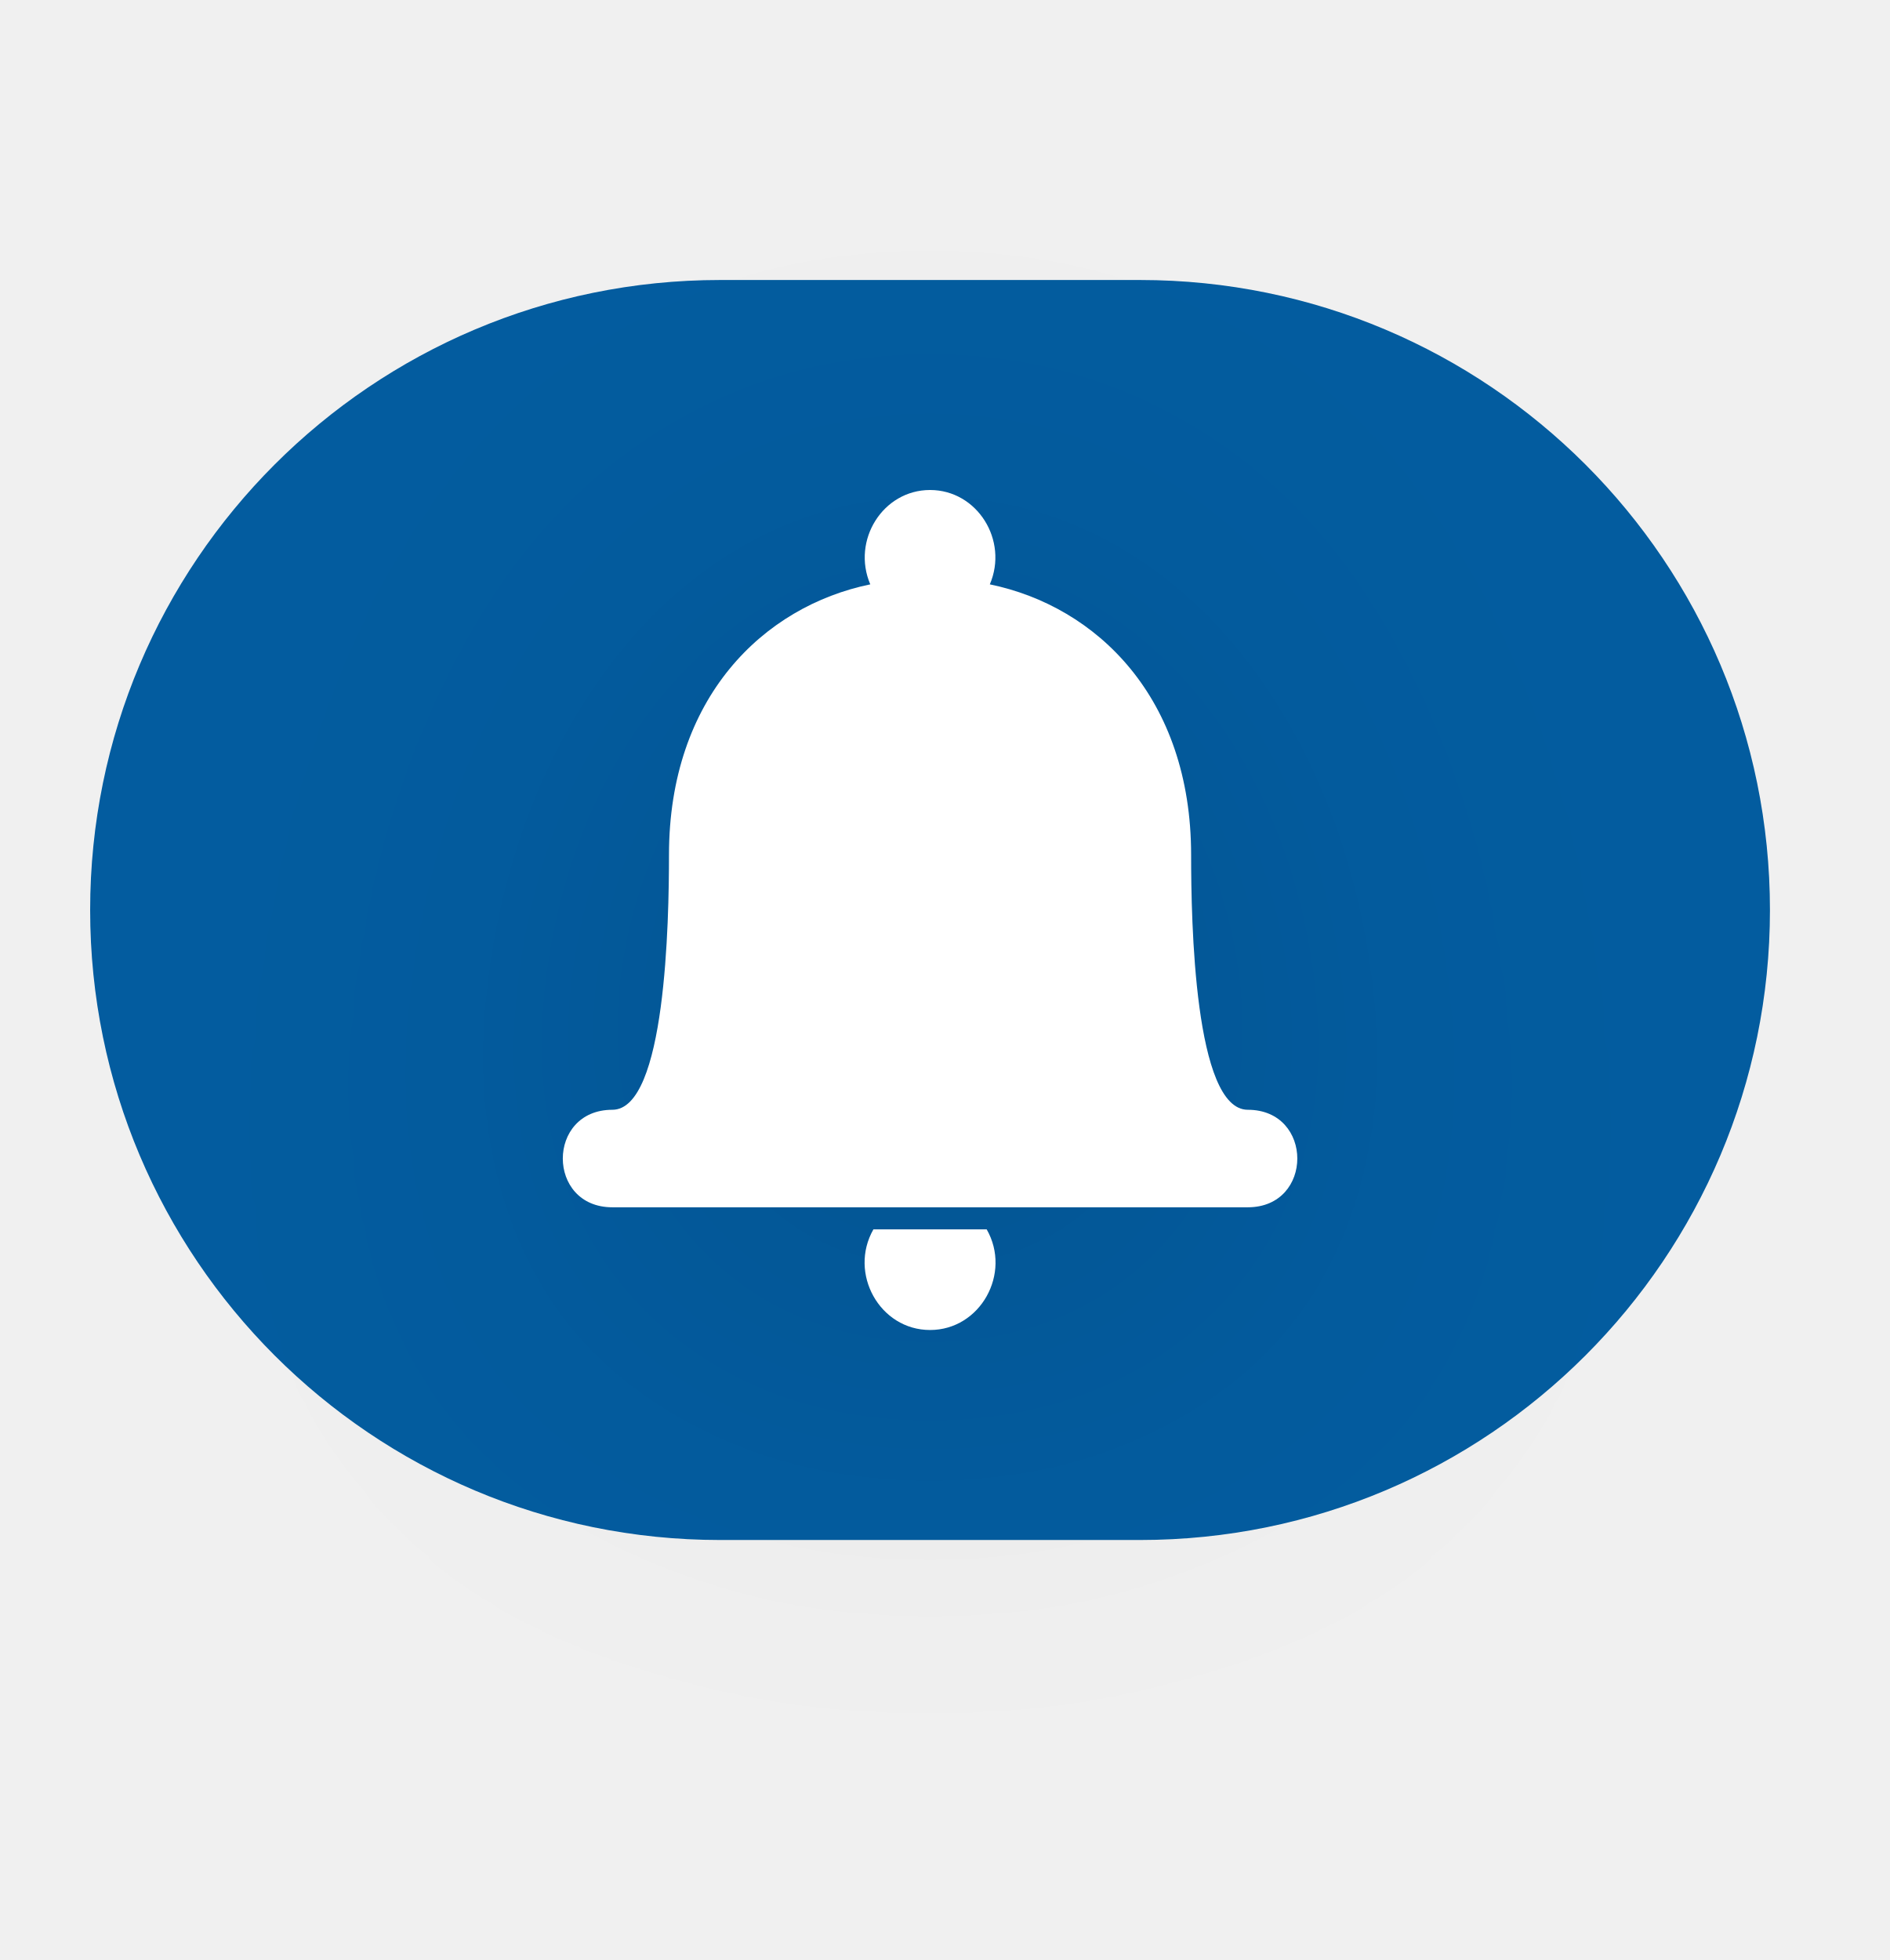
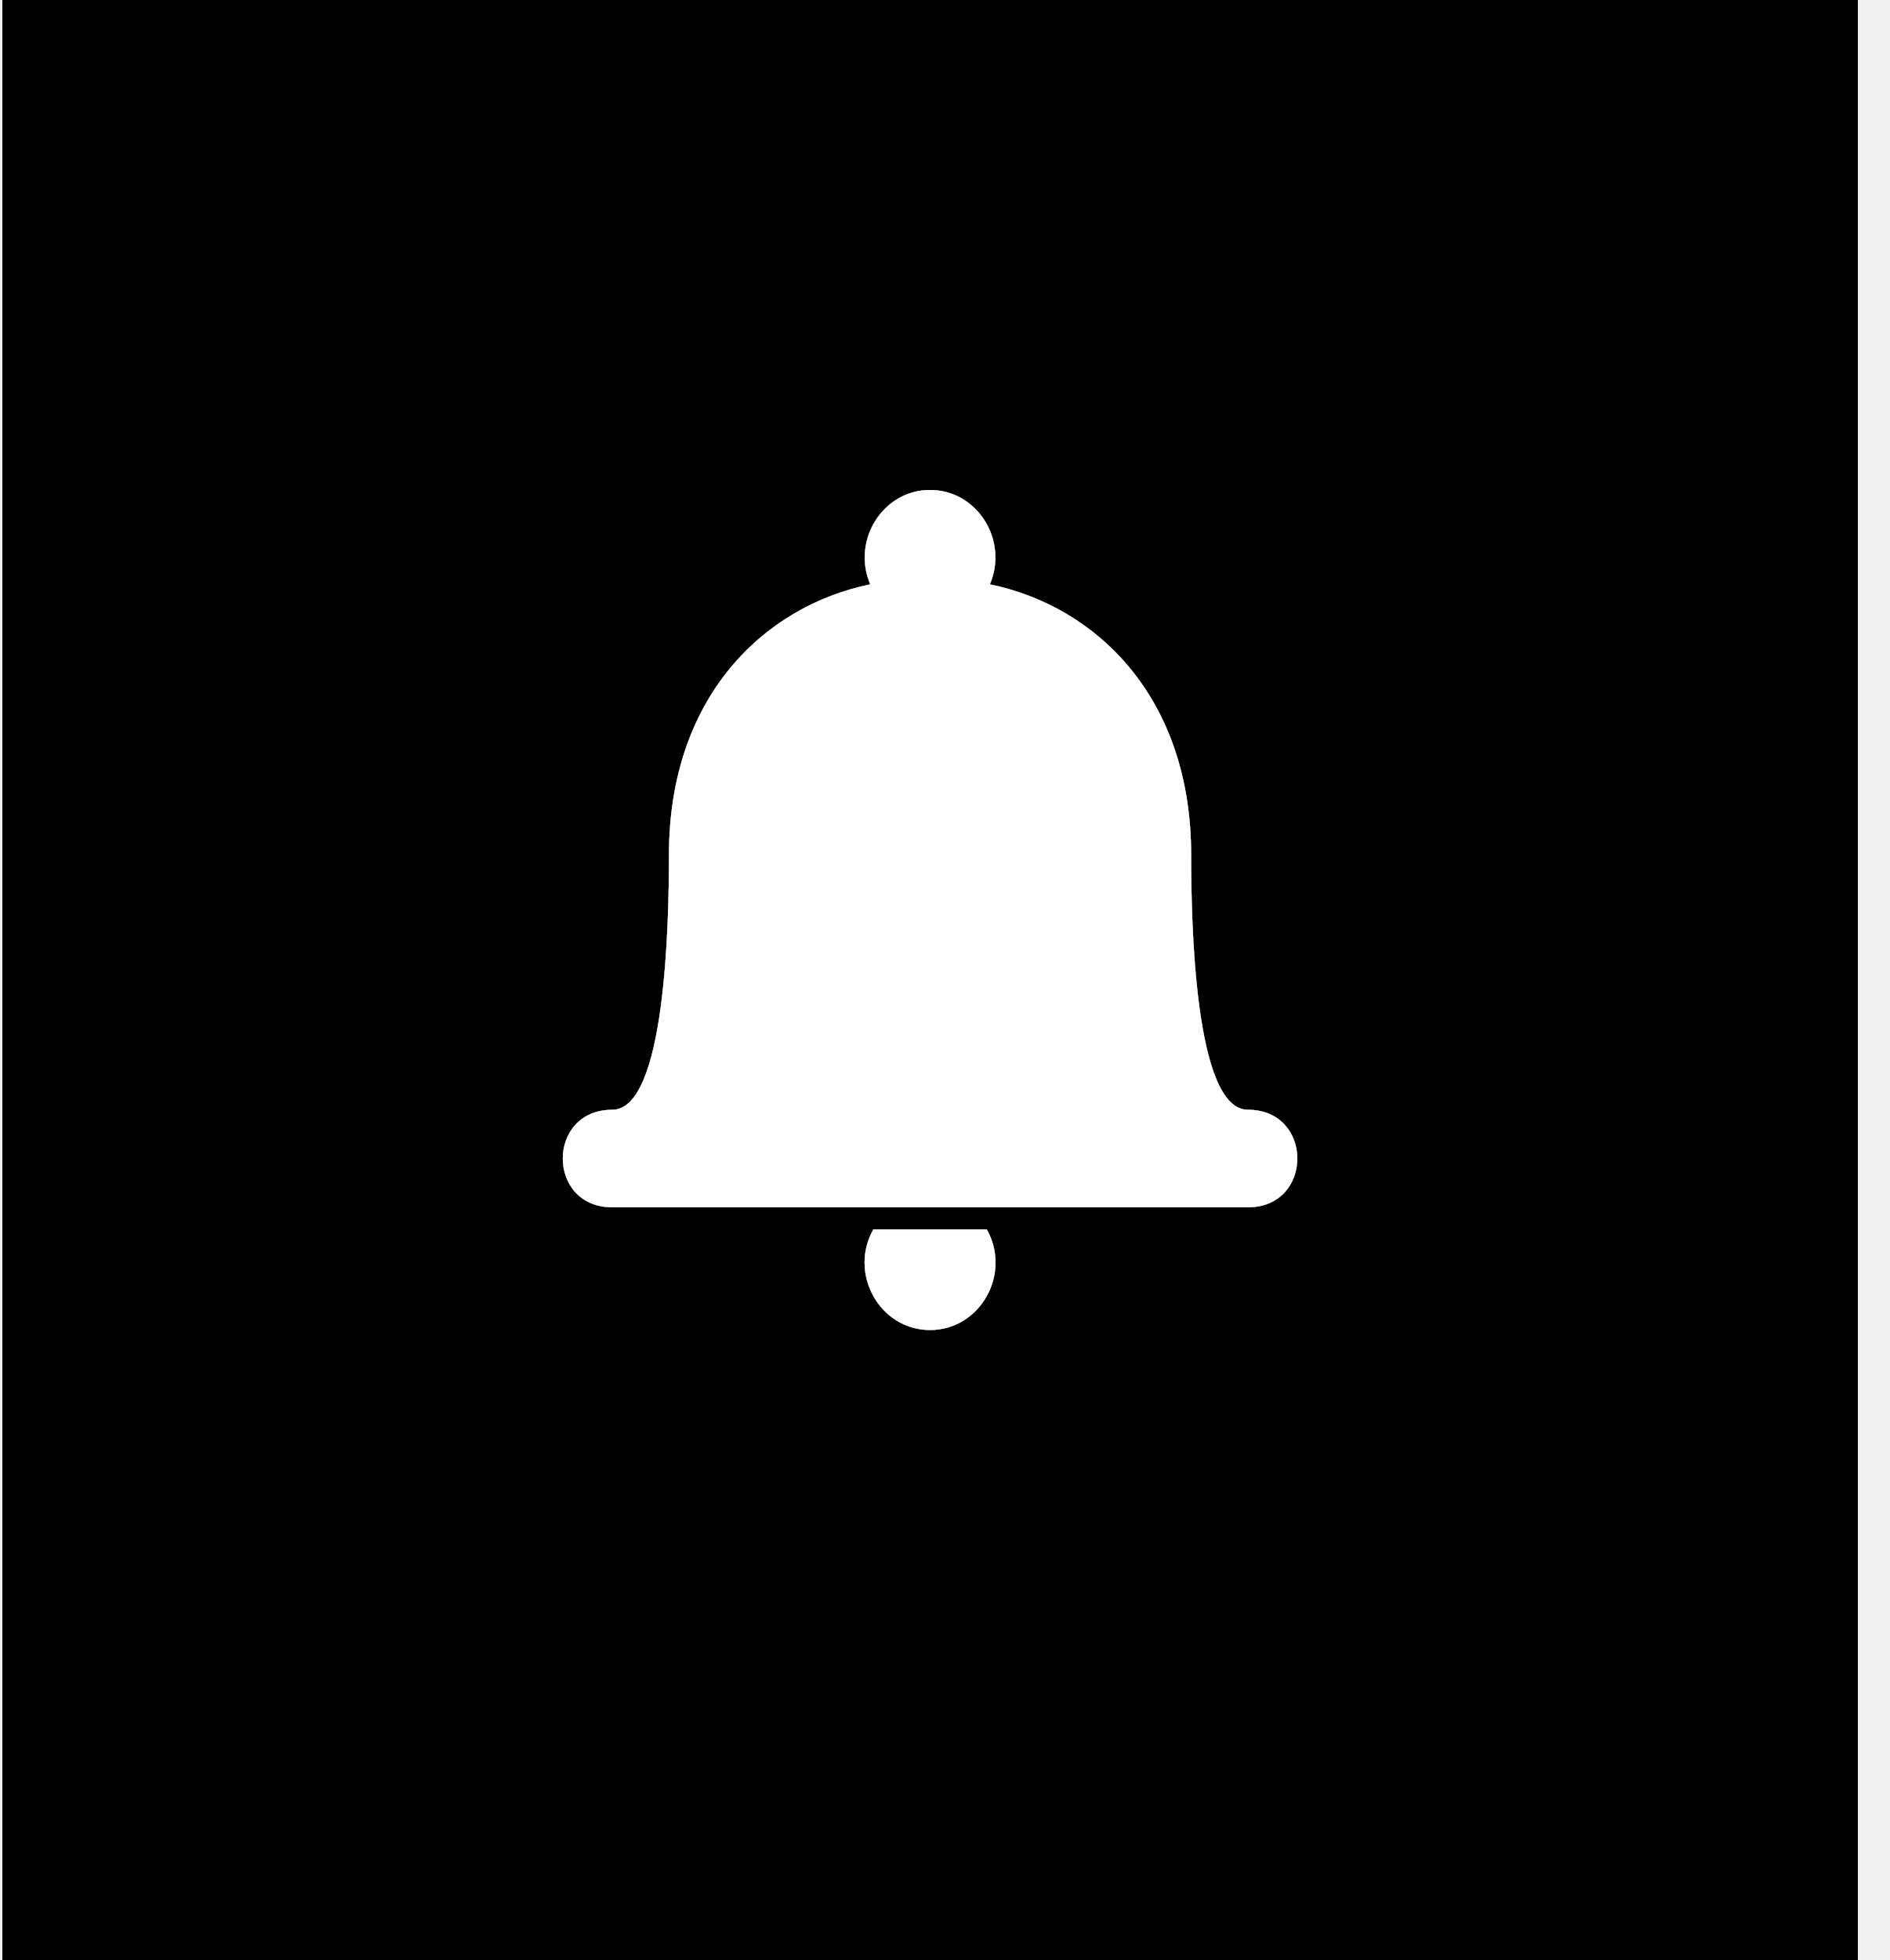
<svg xmlns="http://www.w3.org/2000/svg" width="27" height="28" viewBox="0 0 27 28" fill="none">
  <rect x="1.288" y="4" width="24" height="18" rx="9" fill="#035C9F" />
  <g filter="url(#filter0_d)">
-     <path fill-rule="evenodd" clip-rule="evenodd" d="M8.749 17.247C7.805 17.247 7.805 15.854 8.749 15.854C9.513 15.854 9.558 13.157 9.558 12.213C9.558 9.966 10.906 8.663 12.434 8.348C12.165 7.719 12.614 7 13.288 7C13.962 7 14.412 7.719 14.142 8.348C15.67 8.663 17.018 9.966 17.018 12.213C17.018 13.157 17.064 15.854 17.828 15.854C18.771 15.854 18.771 17.247 17.828 17.247H8.749Z" fill="white" />
-     <path fill-rule="evenodd" clip-rule="evenodd" d="M14.097 17.562C14.457 18.191 14.007 19 13.288 19C12.569 19 12.12 18.191 12.479 17.562H14.097Z" fill="white" />
+     <path fillRule="evenodd" clipRule="evenodd" d="M8.749 17.247C7.805 17.247 7.805 15.854 8.749 15.854C9.513 15.854 9.558 13.157 9.558 12.213C9.558 9.966 10.906 8.663 12.434 8.348C12.165 7.719 12.614 7 13.288 7C13.962 7 14.412 7.719 14.142 8.348C15.67 8.663 17.018 9.966 17.018 12.213C17.018 13.157 17.064 15.854 17.828 15.854C18.771 15.854 18.771 17.247 17.828 17.247H8.749Z" fill="white" />
+     <path fillRule="evenodd" clipRule="evenodd" d="M14.097 17.562C14.457 18.191 14.007 19 13.288 19C12.569 19 12.12 18.191 12.479 17.562H14.097Z" fill="white" />
  </g>
  <defs>
-     <filter id="filter0_d" x="0.041" y="0" width="26.494" height="28" filterUnits="userSpaceOnUse" color-interpolation-filters="sRGB">
-       <feFlood flood-opacity="0" result="BackgroundImageFix" />
+     <filter id="filter0_d" x="0.041" y="0" width="26.494" height="28" filterUnits="userSpaceOnUse" colorInterpolationFilters="sRGB">
+       <feFlood floodOpacity="0" result="BackgroundImageFix" />
      <feColorMatrix in="SourceAlpha" type="matrix" values="0 0 0 0 0 0 0 0 0 0 0 0 0 0 0 0 0 0 127 0" />
      <feOffset dy="1" />
      <feGaussianBlur stdDeviation="4" />
      <feColorMatrix type="matrix" values="0 0 0 0 0 0 0 0 0 0 0 0 0 0 0 0 0 0 0.1 0" />
      <feBlend mode="normal" in2="BackgroundImageFix" result="effect1_dropShadow" />
      <feBlend mode="normal" in="SourceGraphic" in2="effect1_dropShadow" result="shape" />
    </filter>
  </defs>
</svg>
